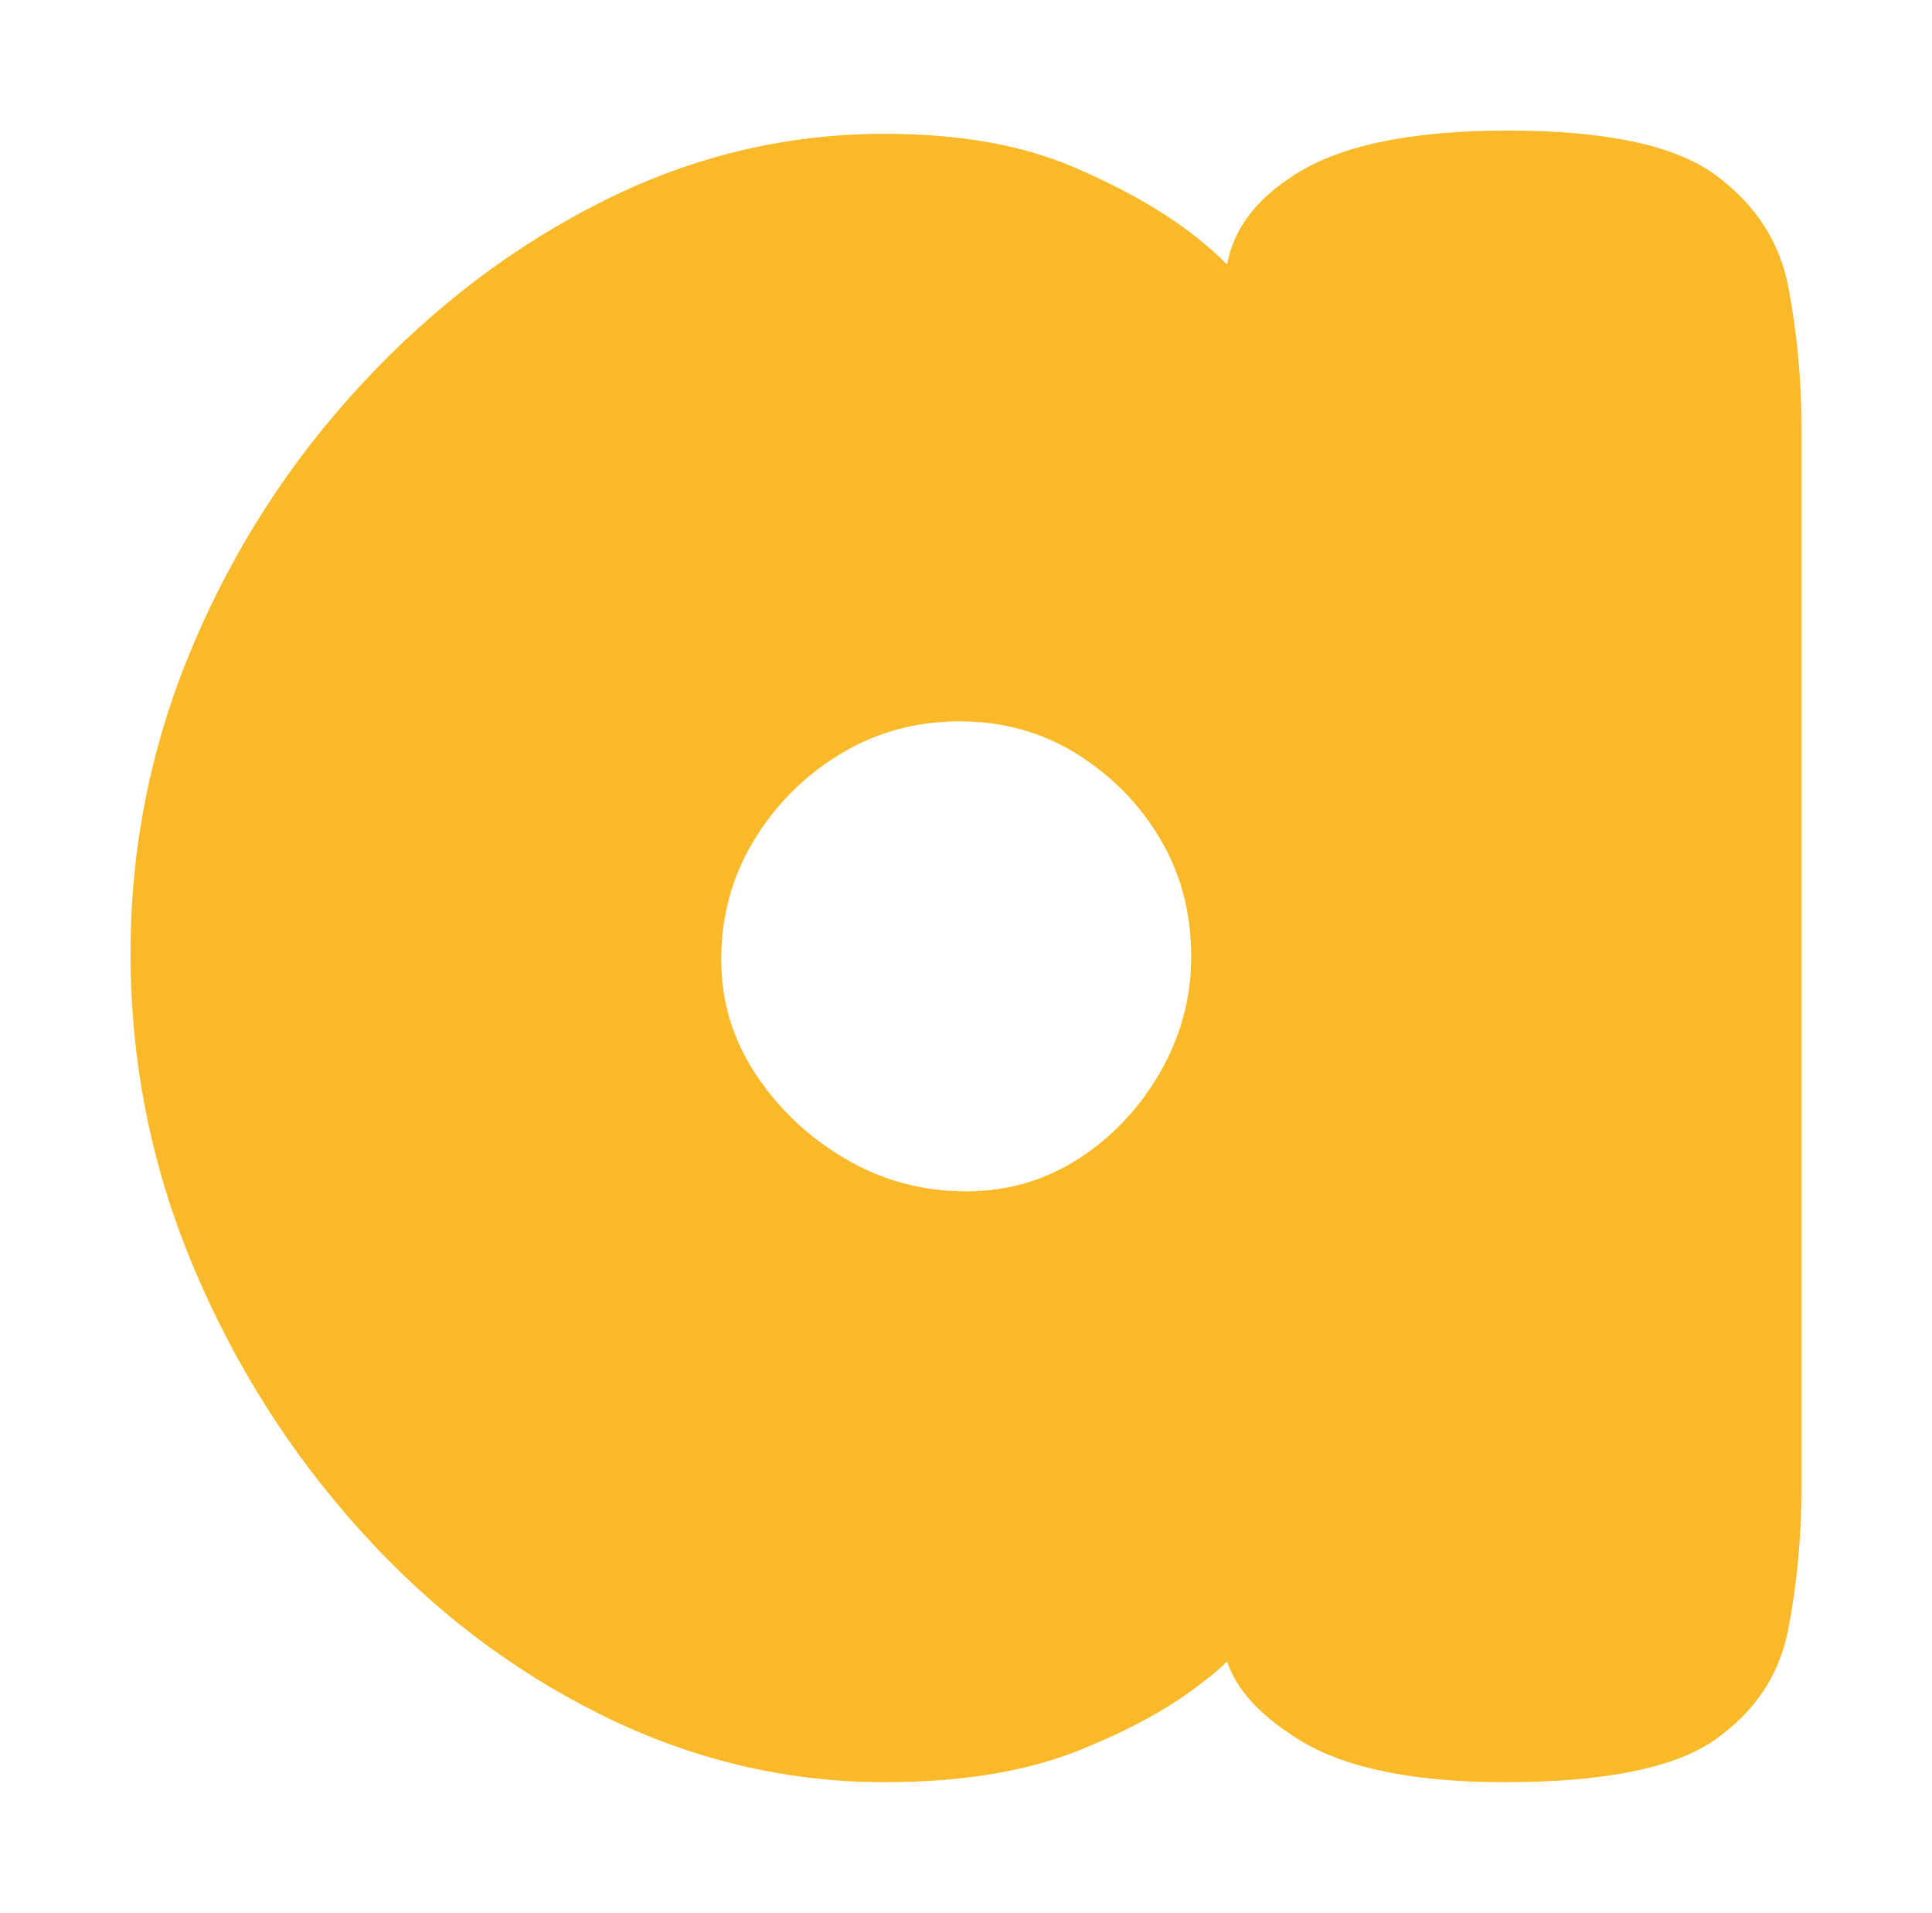
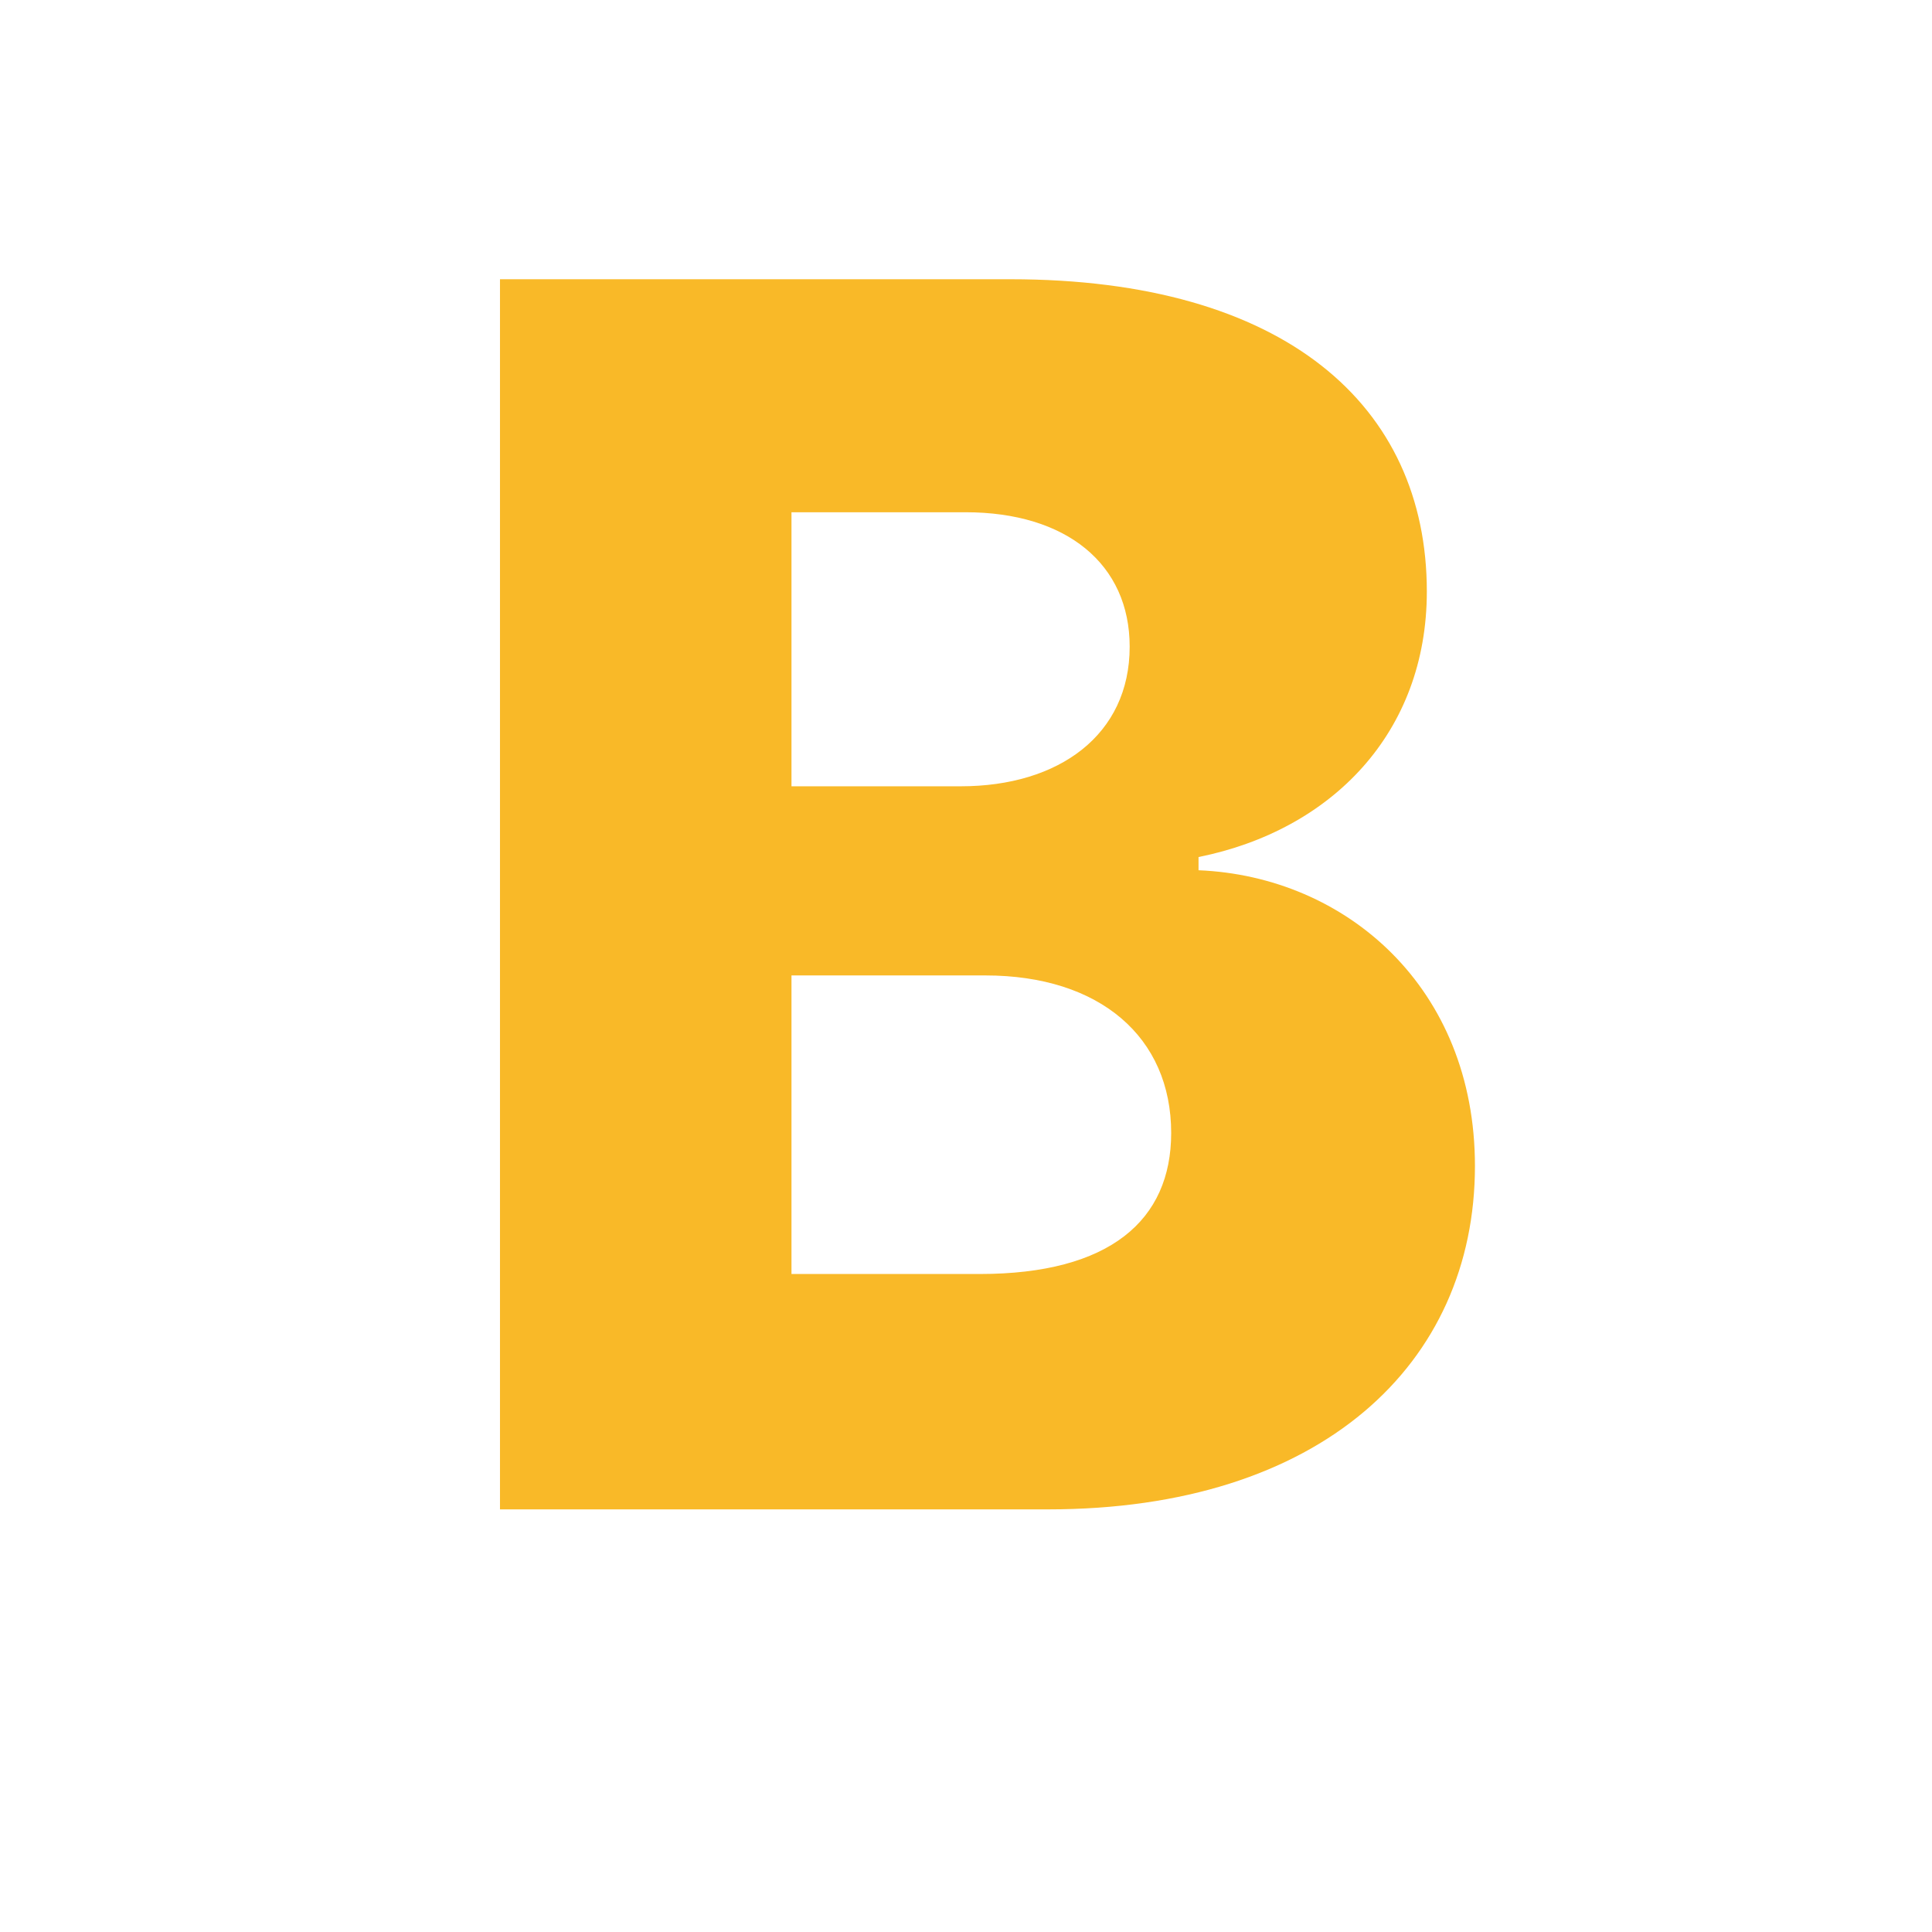
- <svg xmlns="http://www.w3.org/2000/svg" viewBox="-25 -539 592 586" role="img" aria-label="angar">
-   <path fill="#F9B928" d="M436 7Q391 7 370 -8Q355 -18 351 -30Q348 -27 344 -24Q329 -12 305.0 -2.5Q281 7 246 7Q201 7 159.5 -13.5Q118 -34 85.5 -70.0Q53 -106 34.0 -151.5Q15 -197 15 -247Q15 -296 34.0 -341.0Q53 -386 86.0 -421.5Q119 -457 160.0 -477.5Q201 -498 246 -498Q280 -498 303.5 -488.0Q327 -478 342 -466Q347 -462 351 -458Q354 -474 371 -485Q392 -499 437.0 -499.0Q482 -499 500.5 -485.5Q519 -472 523.0 -451.0Q527 -430 527 -408V-83Q527 -61 523.0 -40.0Q519 -19 500.5 -6.0Q482 7 436 7ZM271 -174Q290 -174 305.5 -184.0Q321 -194 330.5 -210.5Q340 -227 340 -246Q340 -266 330.5 -282.0Q321 -298 305.0 -308.0Q289 -318 269.0 -318.0Q249 -318 232.5 -308.0Q216 -298 206.0 -281.5Q196 -265 196 -245Q196 -226 206.5 -210.0Q217 -194 234.0 -184.0Q251 -174 271 -174Z" />
+ <svg xmlns="http://www.w3.org/2000/svg" viewBox="0 0 64 64" role="img" aria-label="BREND">
+   <text x="32" y="50" text-anchor="middle" font-family="Inter, Helvetica, Arial, sans-serif" font-size="56" font-weight="800" fill="#F9B928">B</text>
</svg>
